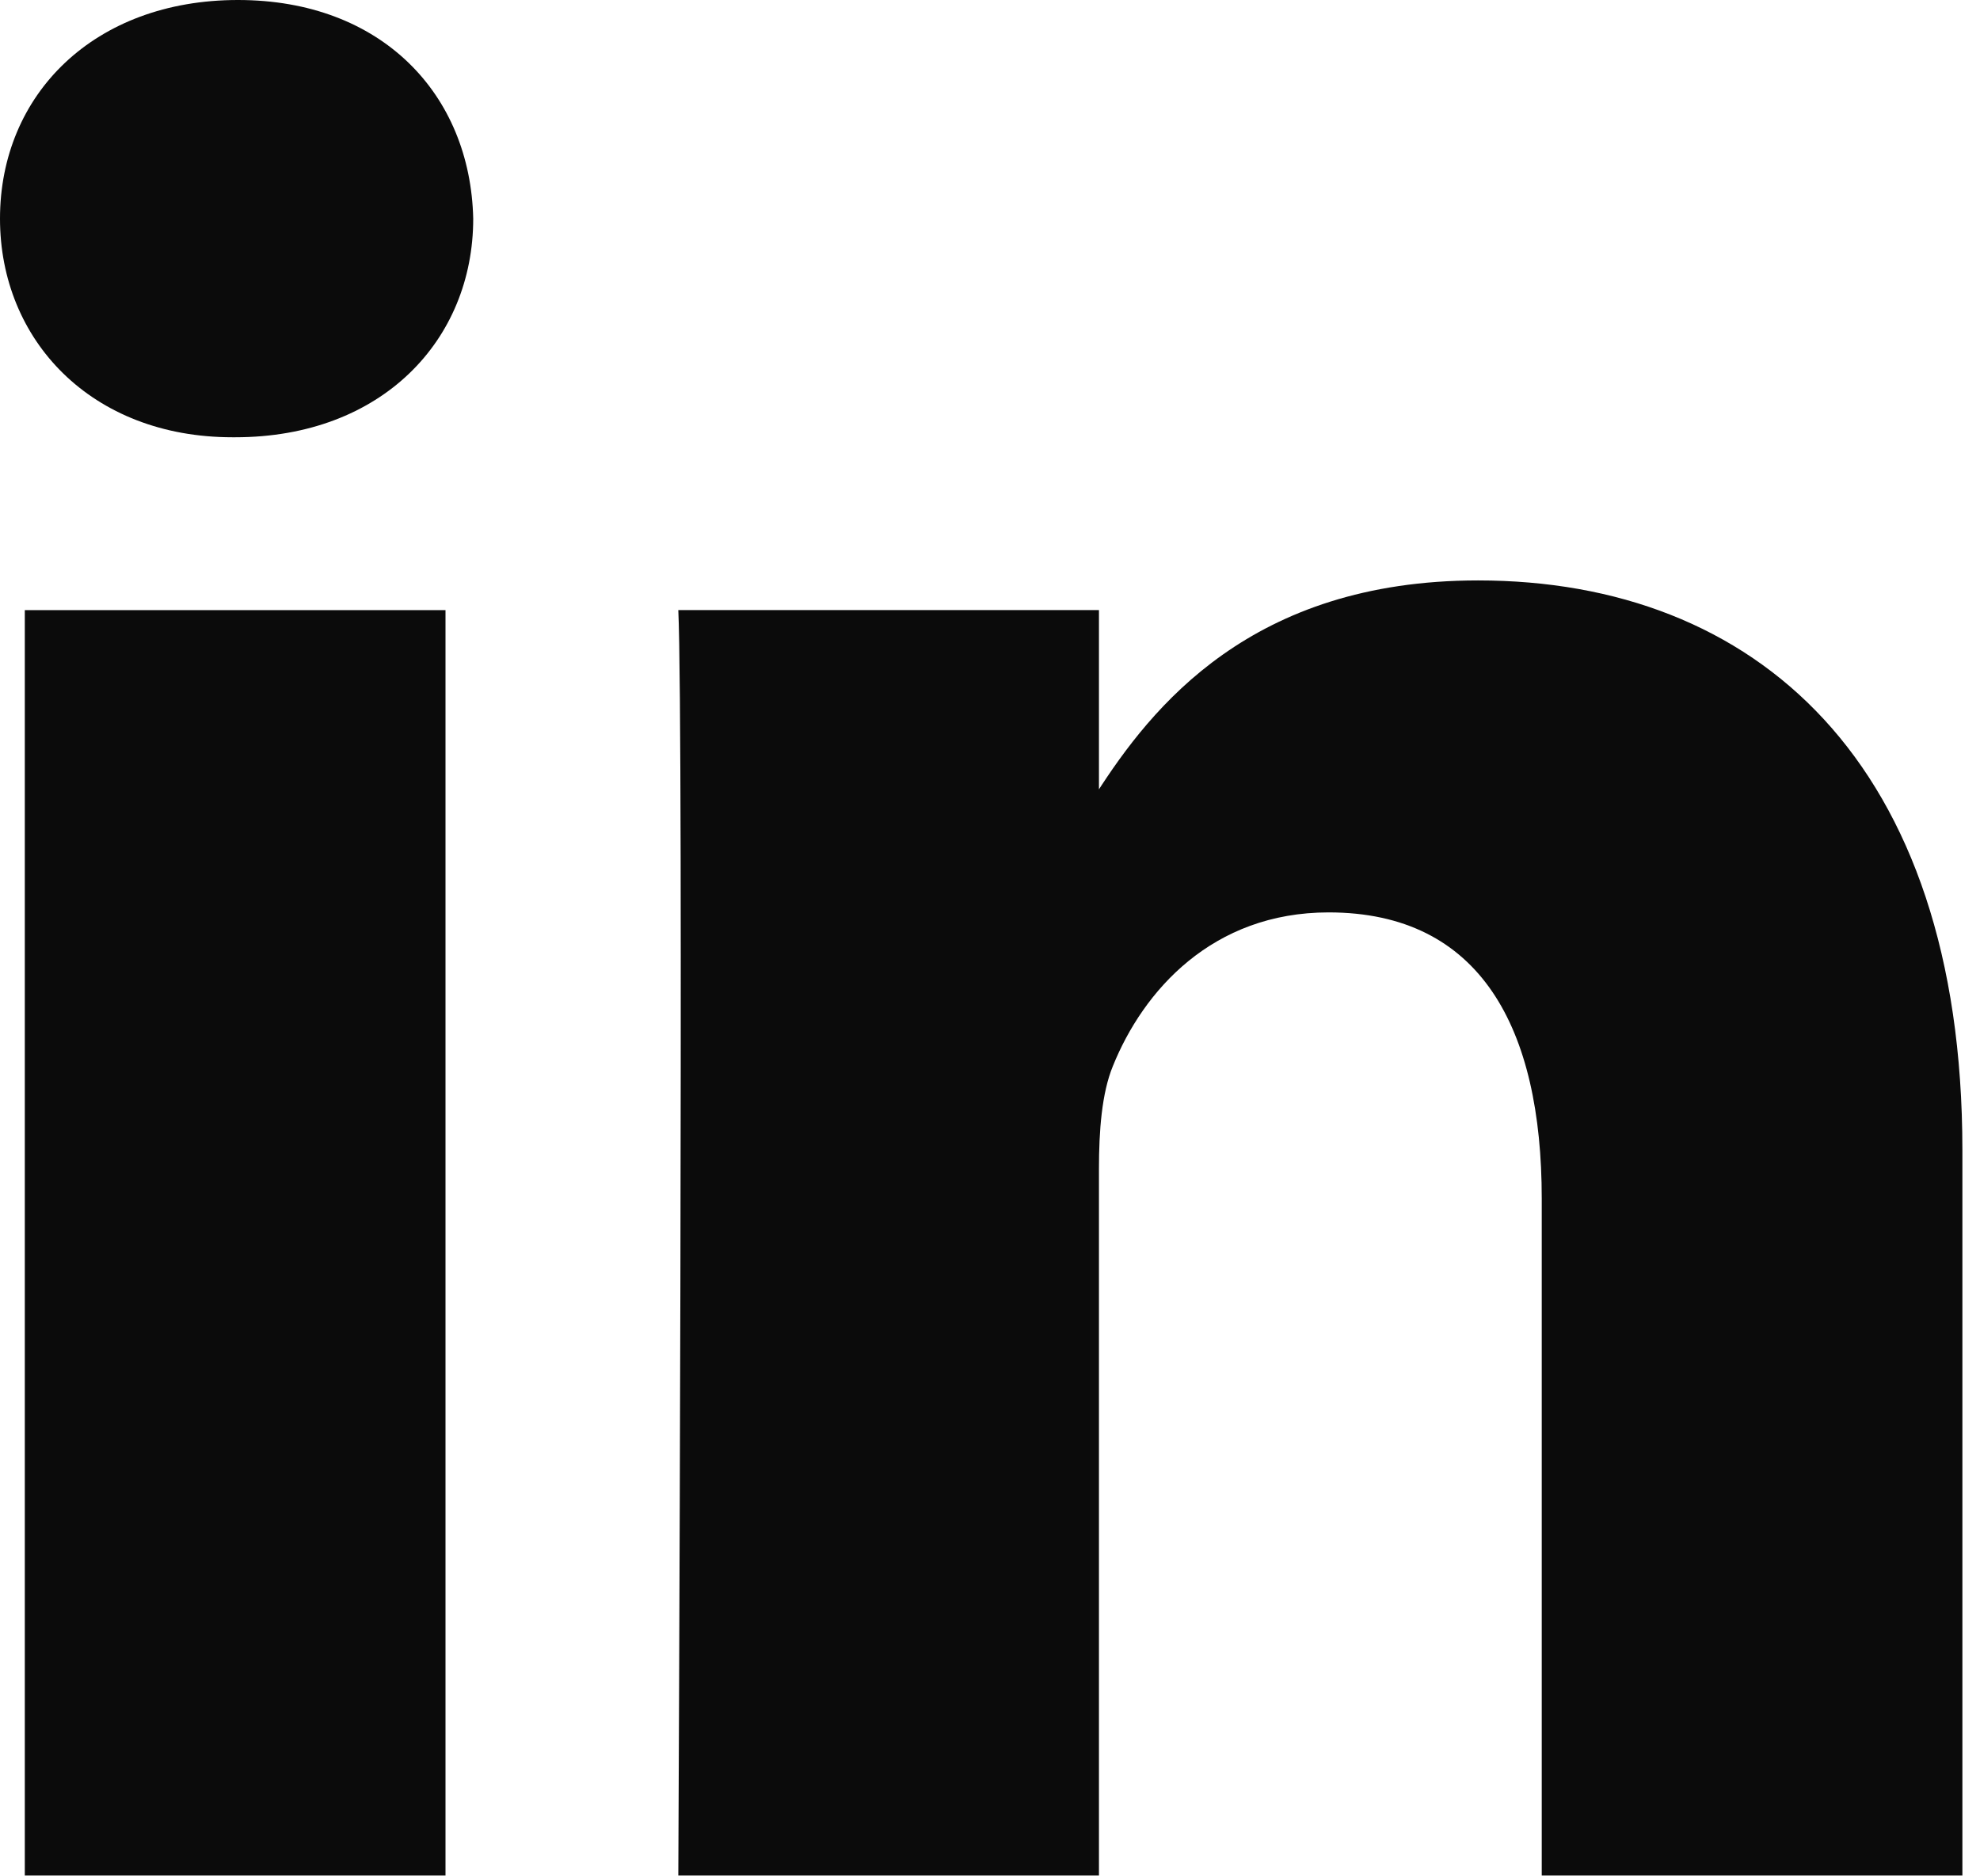
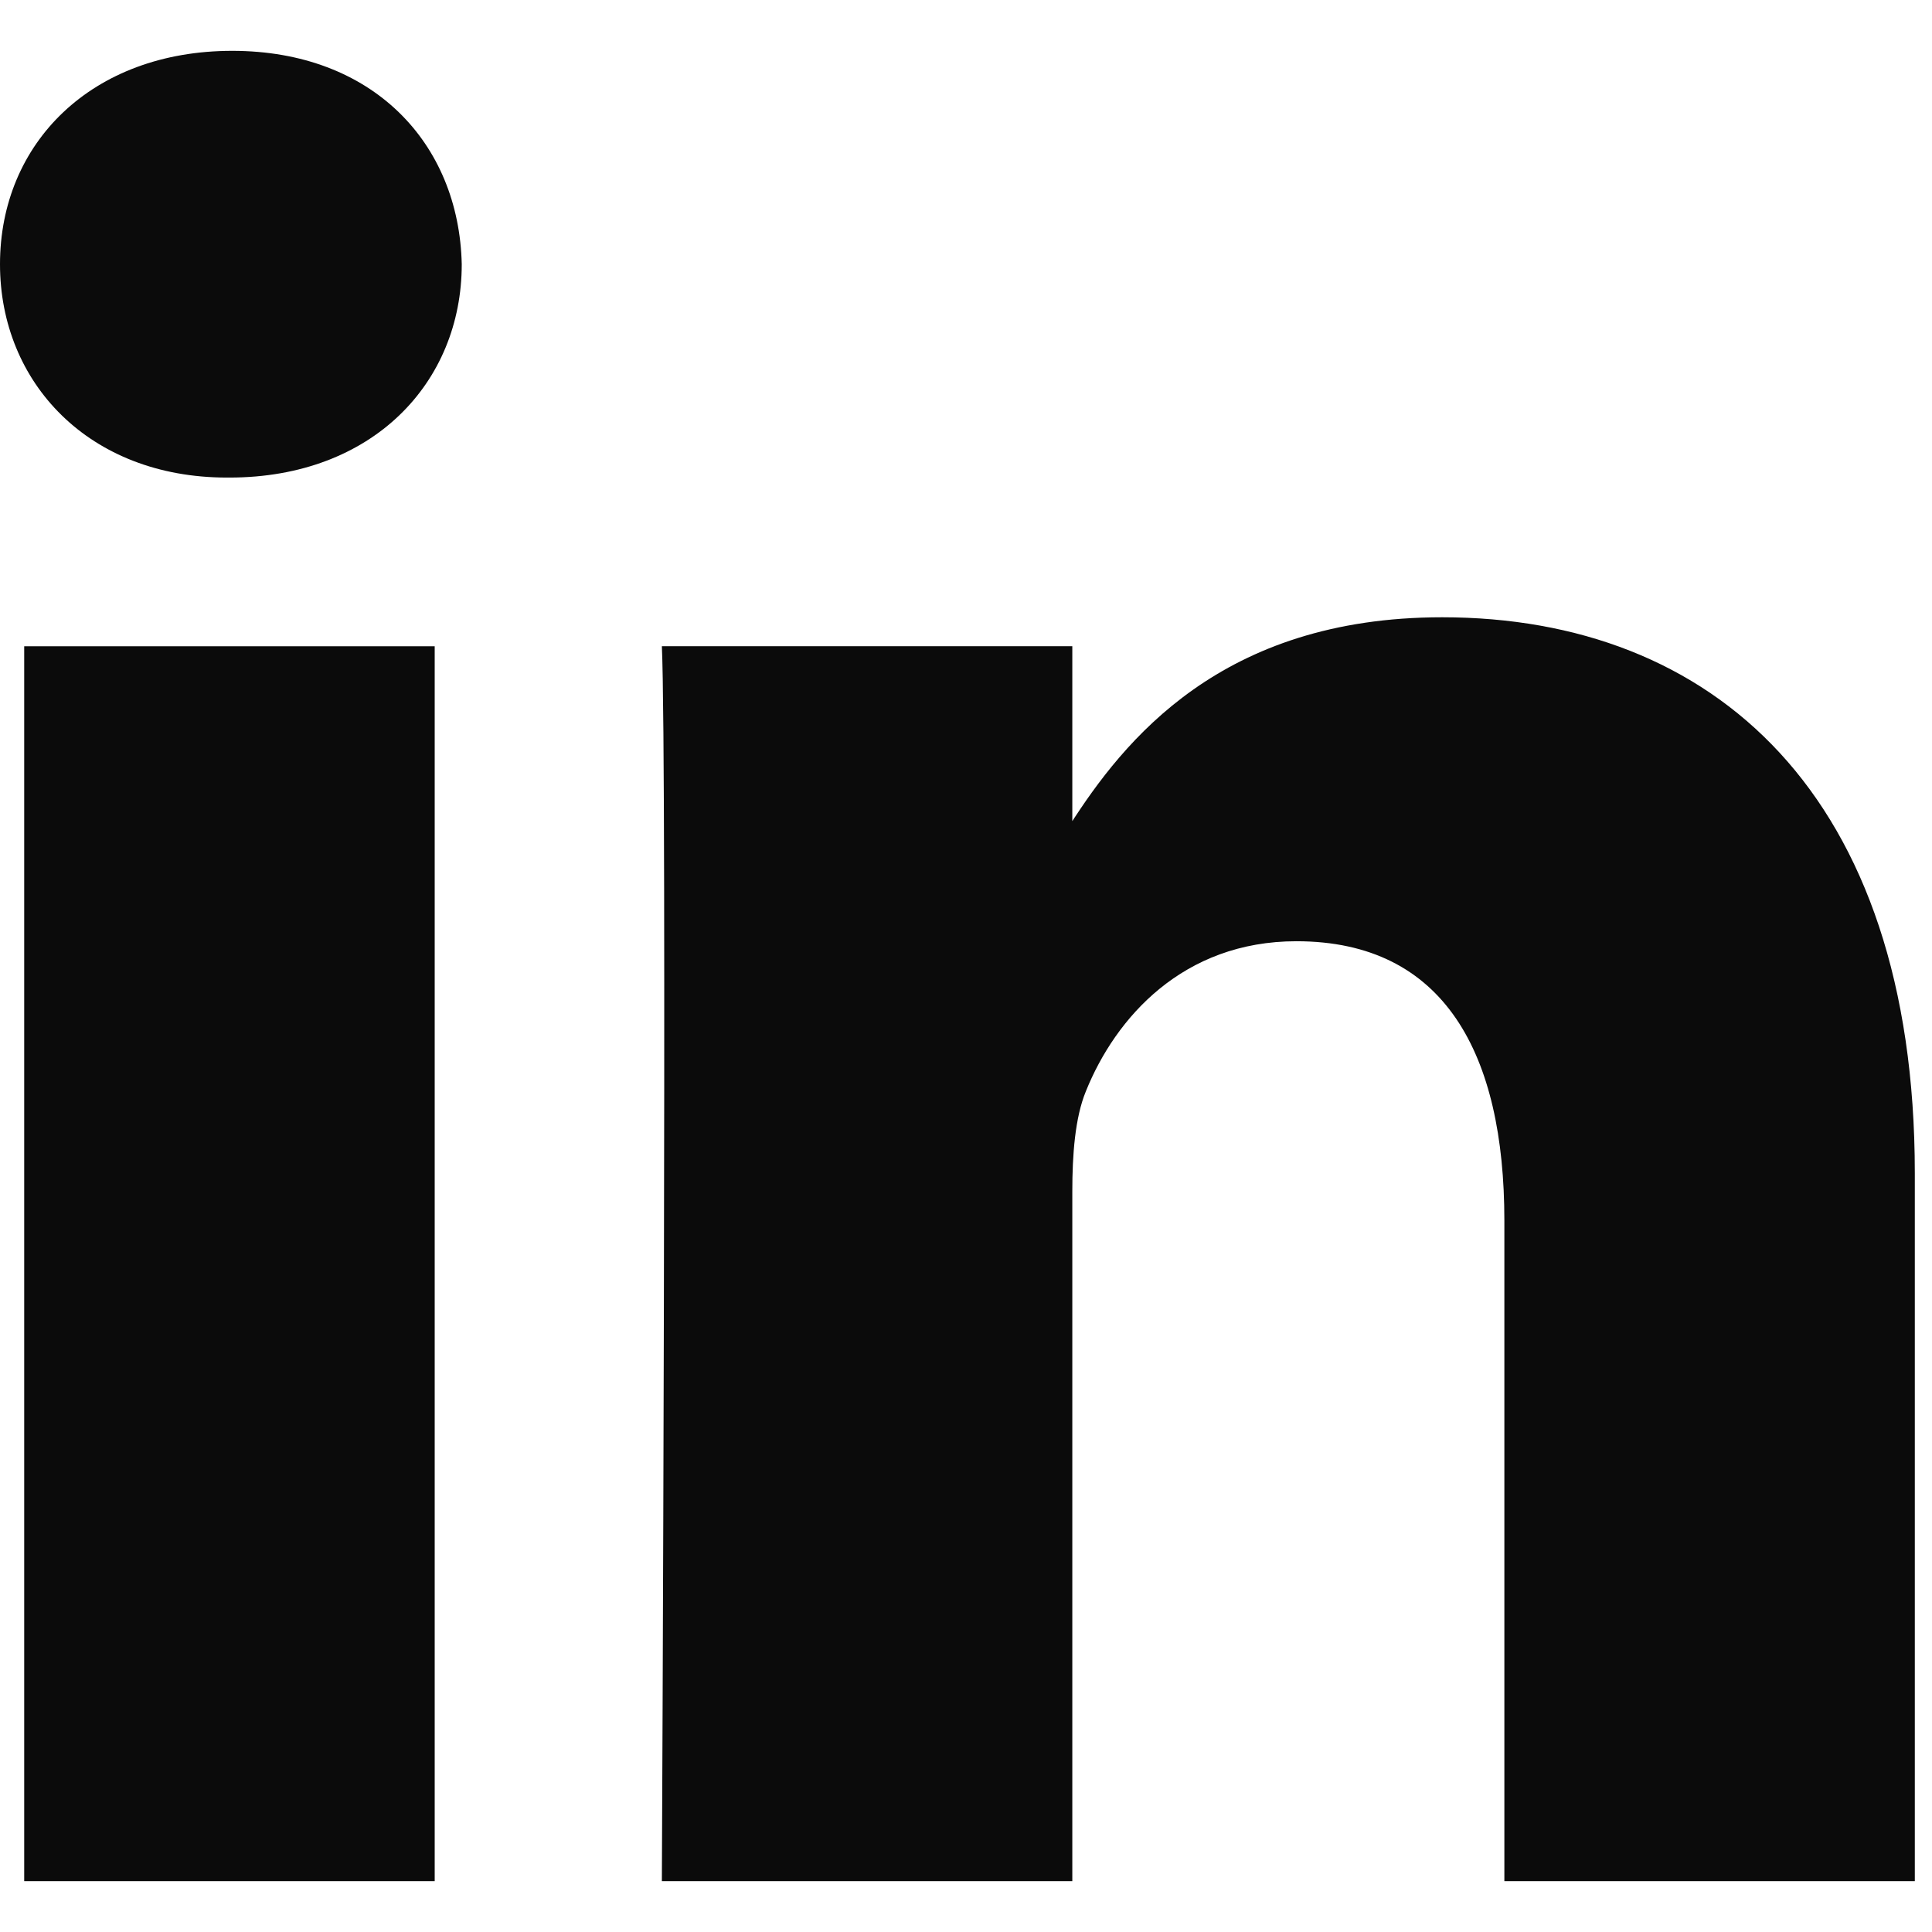
- <svg xmlns="http://www.w3.org/2000/svg" width="38" height="36" viewBox="0 0 38 36" fill="none">
+ <svg xmlns="http://www.w3.org/2000/svg" width="36" height="36" viewBox="0 0 38 36" fill="none">
  <path id="Vector" d="M8.55 36V11.711H0.476V36H8.55ZM4.514 8.393C7.329 8.393 9.082 6.527 9.082 4.197C9.029 1.813 7.329 0 4.567 0C1.806 0 0 1.813 0 4.197C0 6.528 1.752 8.393 4.461 8.393H4.514H4.514ZM13.018 36H21.091V22.436C21.091 21.71 21.144 20.985 21.357 20.466C21.941 19.015 23.269 17.513 25.499 17.513C28.42 17.513 29.589 19.741 29.589 23.006V36H37.662V22.073C37.662 14.612 33.679 11.141 28.367 11.141C24.012 11.141 22.1 13.575 21.038 15.233H21.091V11.71H13.018C13.124 13.989 13.018 35.999 13.018 35.999L13.018 36Z" fill="#0B0B0B" />
</svg>
